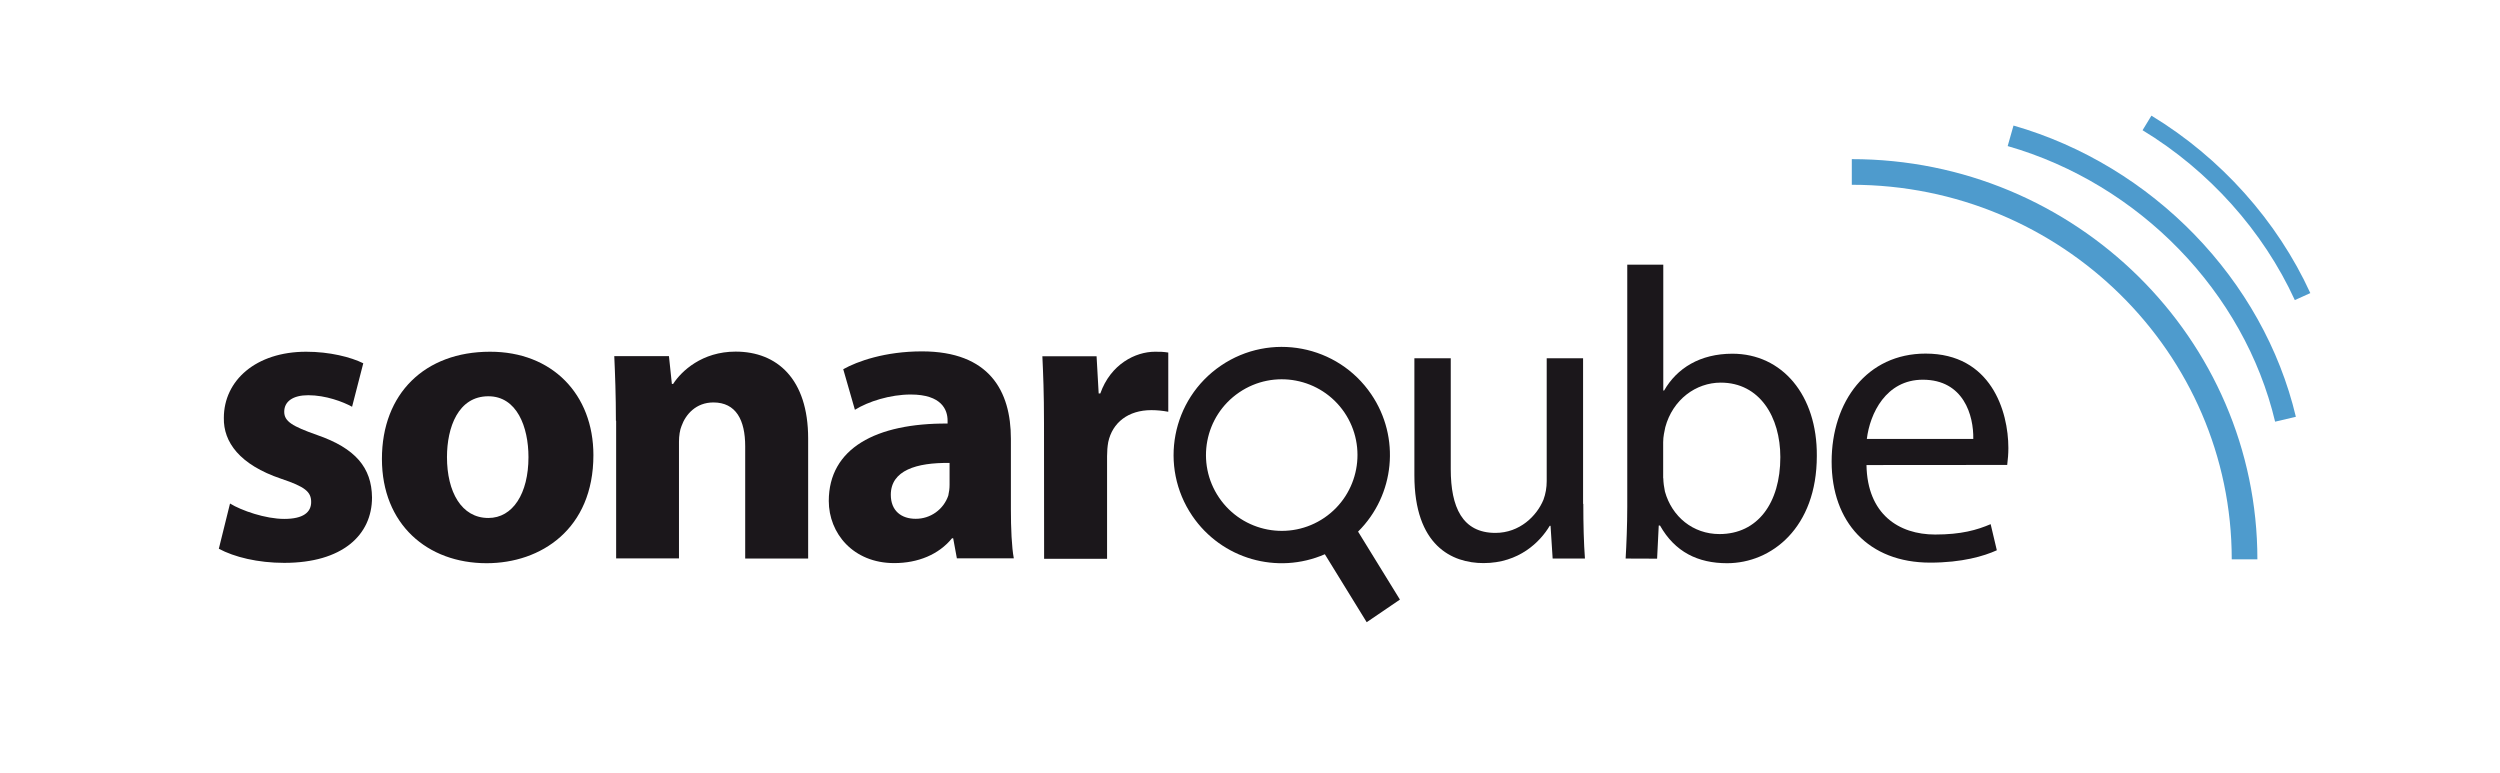
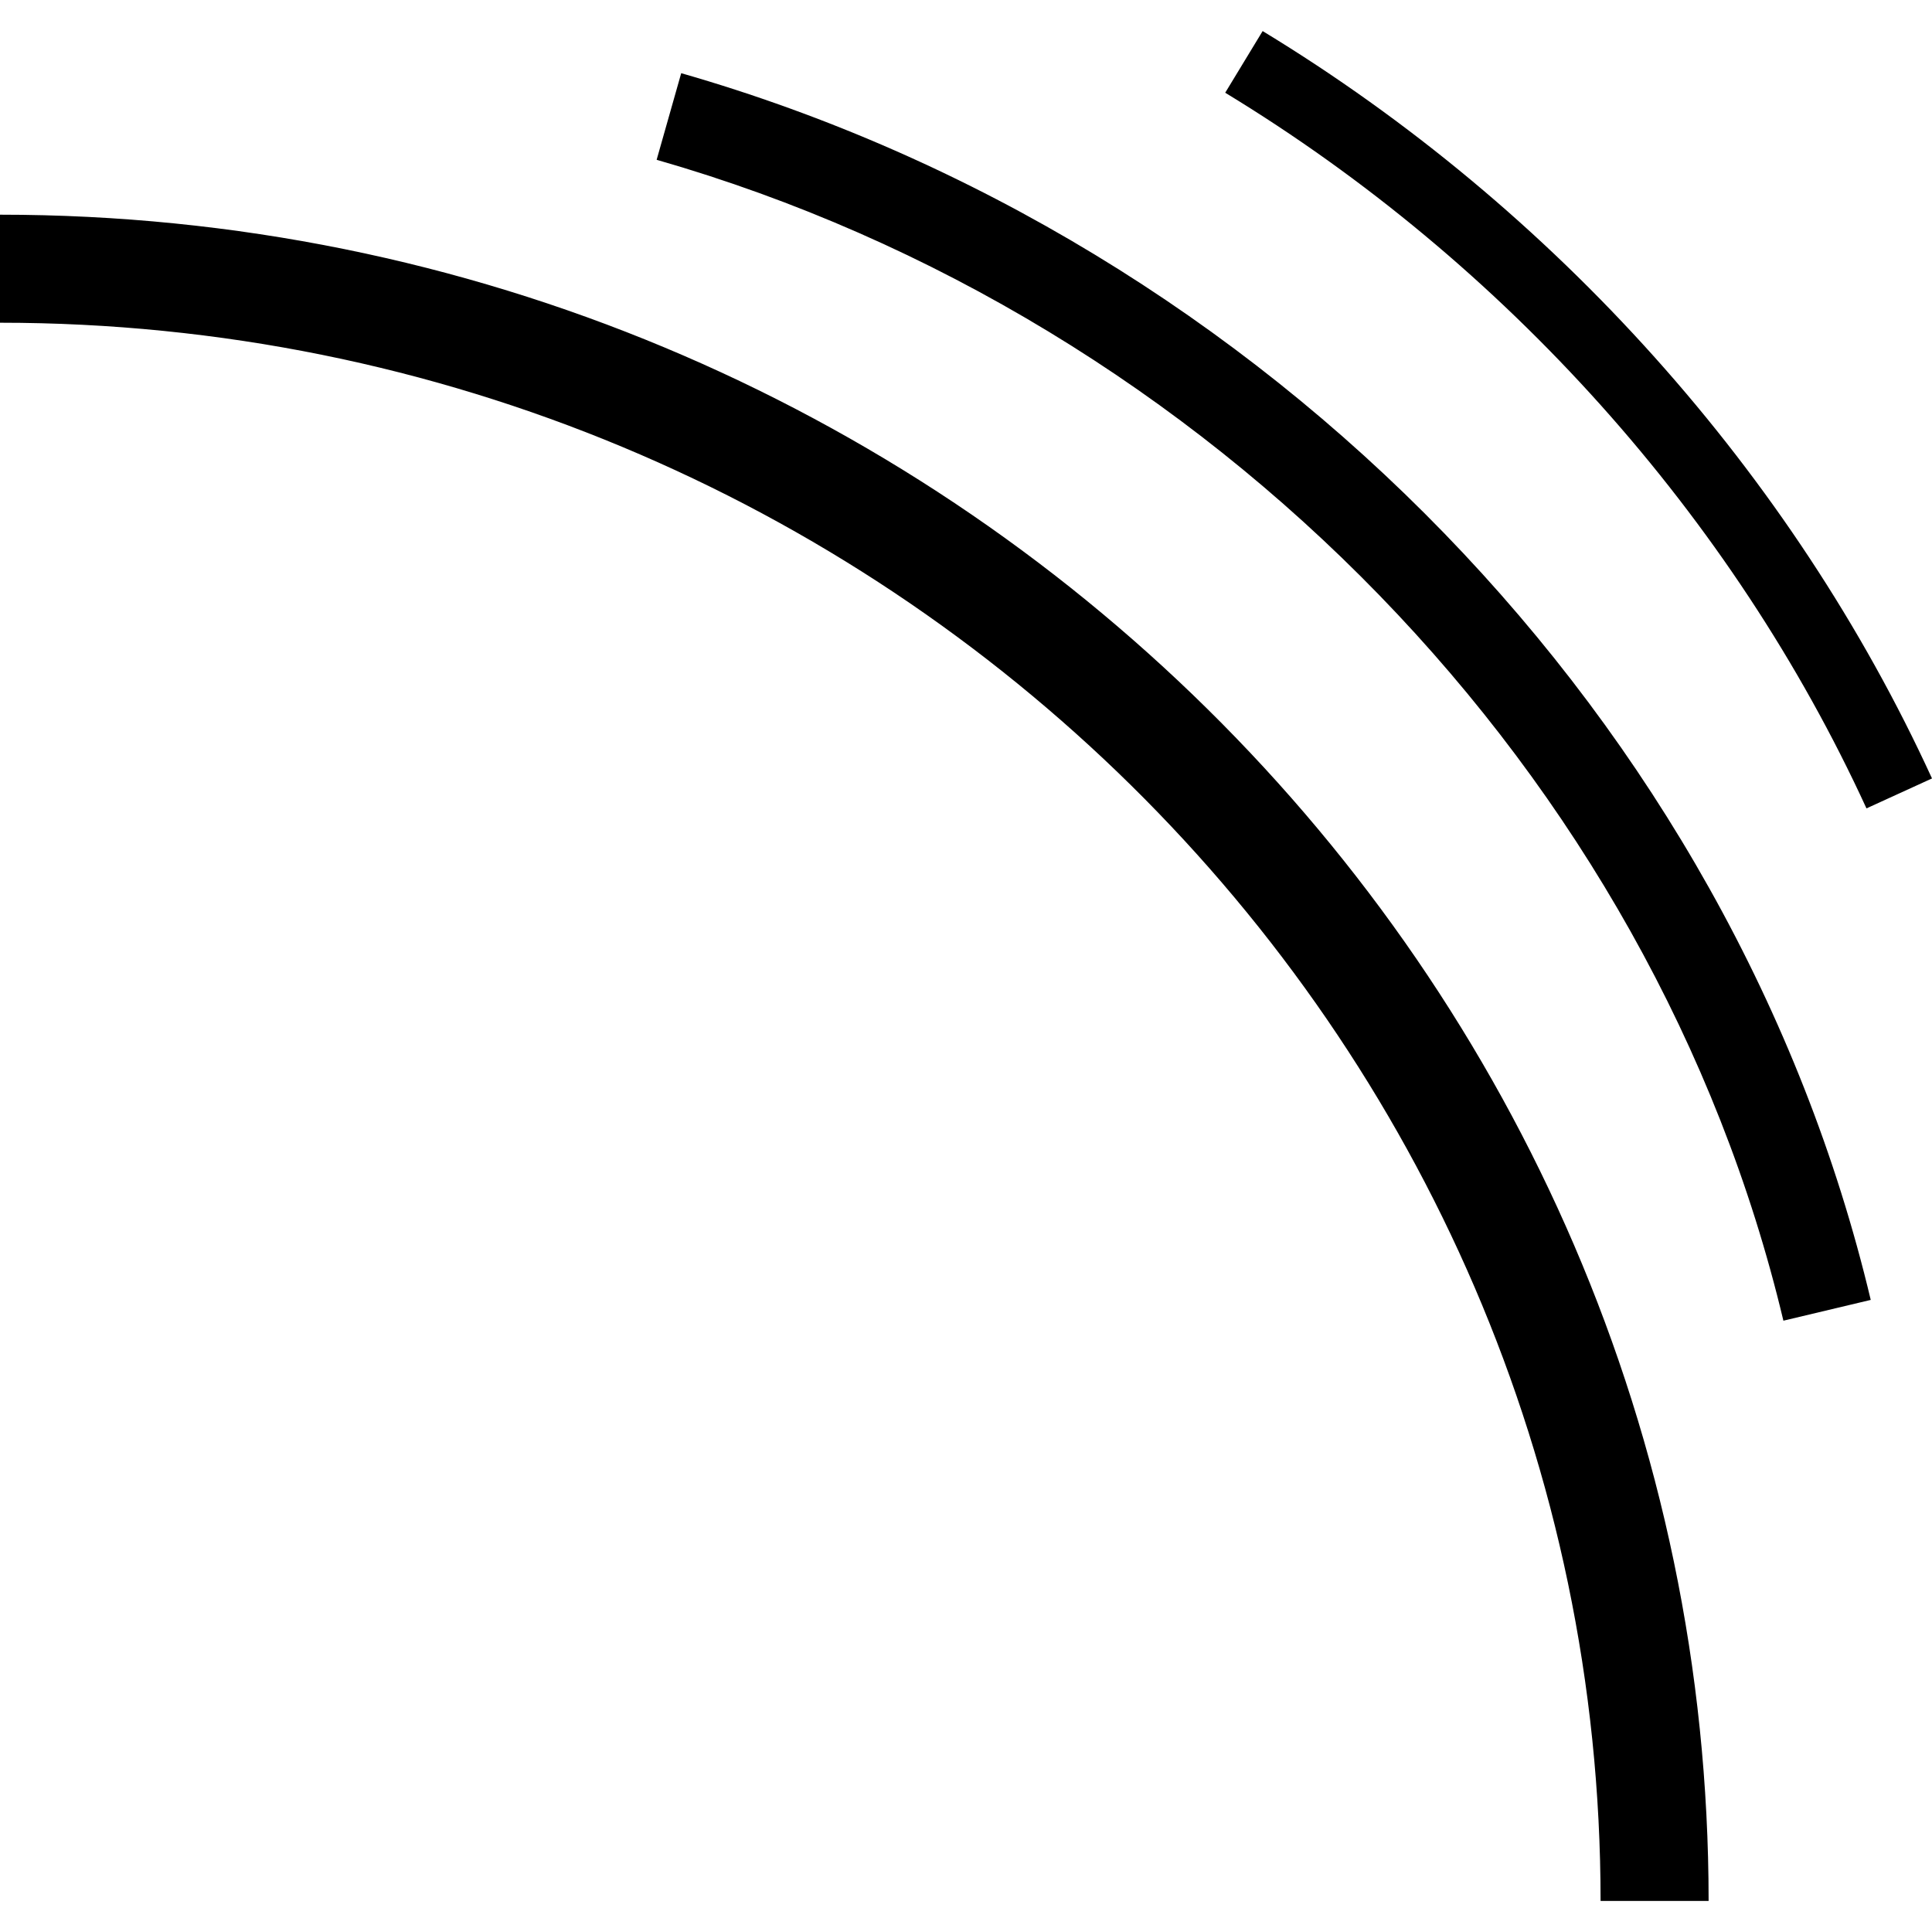
- <svg xmlns="http://www.w3.org/2000/svg" version="1.1" id="Calque_1" x="0px" y="0px" viewBox="0 0 2144.4 662.2" style="enable-background:new 0 0 2144.4 662.2;" xml:space="preserve">
-   <style type="text/css">
- 	.st0{fill:#1B171B;}
- 	.st1{fill:#4E9BCD;}
- </style>
-   <g id="SonarQube_Black">
-     <path class="st0" d="M197.3,431.9c9.9,6.1,30.5,13.2,46.5,13.2c16.4,0,23.1-5.7,23.1-14.5s-5.3-13.1-25.6-19.9   c-35.9-12.1-49.7-31.6-49.3-52.2c0-32.3,27.7-56.8,70.6-56.8c20.2,0,38.3,4.6,49,9.9l-9.6,37.3c-7.8-4.3-22.7-9.9-37.6-9.9   c-13.1,0-20.6,5.3-20.6,14.2c0,8.2,6.8,12.4,28.1,19.9c33,11.4,46.9,28,47.2,53.6c0,32.3-25.5,56.1-75.3,56.1   c-22.7,0-42.9-5-56.1-12.1L197.3,431.9z" />
-     <path class="st0" d="M509,390.4c0,63.5-45.1,92.7-91.6,92.7c-50.8,0-89.8-33.4-89.8-89.5s36.9-91.9,92.7-91.9   C473.6,301.6,509,338.2,509,390.4z M383.4,392.1c0,29.8,12.4,52.2,35.5,52.2c21,0,34.4-21,34.4-52.2c0-25.9-9.9-52.2-34.4-52.2   C393,339.9,383.4,366.6,383.4,392.1z" />
-     <path class="st0" d="M528.3,360.9c0-21.6-0.7-40.1-1.4-55.4h46.9l2.5,23.8h1.1c7.1-11,24.8-27.7,53.6-27.7   c35.5,0,62.2,23.4,62.2,74.5v103h-54v-96.3c0-22.4-7.8-37.6-27.3-37.6c-14.9,0-23.8,10.3-27.3,20.2c-1.4,3.2-2.2,8.5-2.2,13.5   v100.1h-53.9V360.9z" />
-     <path class="st0" d="M820.8,479.1l-3.2-17.4h-1C805.3,475.6,787.5,483,767,483c-35.2,0-56.1-25.6-56.1-53.3   c0-45.1,40.5-66.8,101.9-66.4v-2.5c0-9.2-5-22.4-31.6-22.4c-17.7,0-36.5,6-47.9,13.1l-10-34.8c12.1-6.8,35.9-15.3,67.5-15.3   c57.9,0,76.3,34.1,76.3,74.9v60.4c0,16.7,0.7,32.6,2.5,42.2H820.8z M814.5,397.1c-28.4-0.4-50.4,6.4-50.4,27.3   c0,13.9,9.2,20.6,21.3,20.6c12.6,0.1,23.9-7.9,28-19.9c0.7-3,1.1-6.1,1.1-9.2L814.5,397.1z" />
-     <path class="st0" d="M895.5,362.7c0-25.5-0.7-42.2-1.4-57.1h46.5l1.8,31.9h1.4c8.9-25.2,30.2-35.8,46.9-35.8   c3.8-0.1,7.6,0.1,11.4,0.7v50.8c-4.8-0.9-9.7-1.4-14.5-1.4c-19.9,0-33.4,10.7-37,27.4c-0.7,4-1,8-1,12.1v88h-54L895.5,362.7z" />
-     <path class="st0" d="M1358.1,432.2c0,17.7,0.4,33.4,1.4,46.9h-27.7l-1.8-28.1h-0.7c-8.2,13.8-26.3,32-56.8,32   c-27,0-59.3-14.9-59.3-75.3V307.3h31.2v95.1c0,32.6,9.9,54.7,38.3,54.7c20.9,0,35.5-14.6,41.2-28.4c1.9-5.1,2.8-10.5,2.8-16V307.3   h31.2V432.2z" />
-     <path class="st0" d="M1394.4,479.1c0.7-11.7,1.4-29.1,1.4-44.4V227h30.9V335h0.7c11-19.2,30.9-31.6,58.6-31.6   c42.6,0,72.8,35.5,72.4,87.7c0,61.4-38.7,92-77,92c-24.9,0-44.7-9.6-57.5-32.3h-1.1l-1.4,28.4L1394.4,479.1z M1426.7,410.2   c0.1,3.8,0.6,7.6,1.4,11.4c6,21.6,24.1,36.5,46.8,36.5c32.7,0,52.2-26.6,52.2-66c0-34.4-17.7-63.9-51.1-63.9   c-21.3,0-41.2,14.5-47.6,38.3c-0.7,3.6-1.8,7.8-1.8,12.8V410.2z" />
-     <path class="st0" d="M1601,398.9c0.7,42.2,27.7,59.6,58.9,59.6c22.4,0,35.9-3.9,47.6-8.9l5.3,22.4c-11,5-29.8,10.6-57.2,10.6   c-52.9,0-84.5-34.8-84.5-86.6s30.5-92.7,80.6-92.7c56.1,0,71,49.4,71,81c0,4.9-0.4,9.7-1,14.5L1601,398.9z M1692.6,376.5   c0.4-19.9-8.1-50.8-43.3-50.8c-31.6,0-45.4,29.1-48,50.8H1692.6z" />
-     <path class="st0" d="M1176.2,338.2c-28.8-42.4-86.5-53.4-128.9-24.6c-42.4,28.8-53.4,86.5-24.6,128.9   c25.1,36.9,72.8,50.7,113.7,32.9l35.9,58.3l28.5-19.4l-35.9-58.3C1196.5,424.6,1201.3,375.1,1176.2,338.2 M1136,444.1   c-29.7,20.2-70.1,12.5-90.3-17.2s-12.5-70.1,17.2-90.3c29.7-20.2,70.1-12.5,90.3,17.2c0,0,0,0,0,0   C1173.3,383.5,1165.6,423.9,1136,444.1" />
-     <path class="st1" d="M1936.3,479.8h-22c0-177.2-146.2-321.3-325.9-321.3v-22C1780.2,136.5,1936.3,290.5,1936.3,479.8z" />
-     <path class="st1" d="M1951.5,361.7c-26.4-111.2-116.5-204-229.4-236.4l5-17.6c119.2,34.2,214.3,132.2,242.2,249.8L1951.5,361.7z" />
-     <path class="st1" d="M1968.4,257.4c-27.2-59.3-73.6-111.1-130.6-145.7l7.6-12.5c59.5,36.1,107.9,90.2,136.3,152.2L1968.4,257.4z" />
-   </g>
+ <svg xmlns="http://www.w3.org/2000/svg" role="img" viewBox="0 0 24 24">
+   <path d="M15.685.386l-.465.766c3.477 2.112 6.305 5.27 7.966 8.89L24 9.67C22.266 5.887 19.313 2.59 15.685.386zM8.462.91l-.305 1.075c6.89 1.976 12.384 7.64 13.997 14.421l1.085-.258C21.535 8.977 15.735 2.997 8.462.909zM0 2.667v1.342c10.963 0 19.883 8.795 19.883 19.605h1.342c0-11.55-9.522-20.947-21.225-20.947z" />
</svg>
